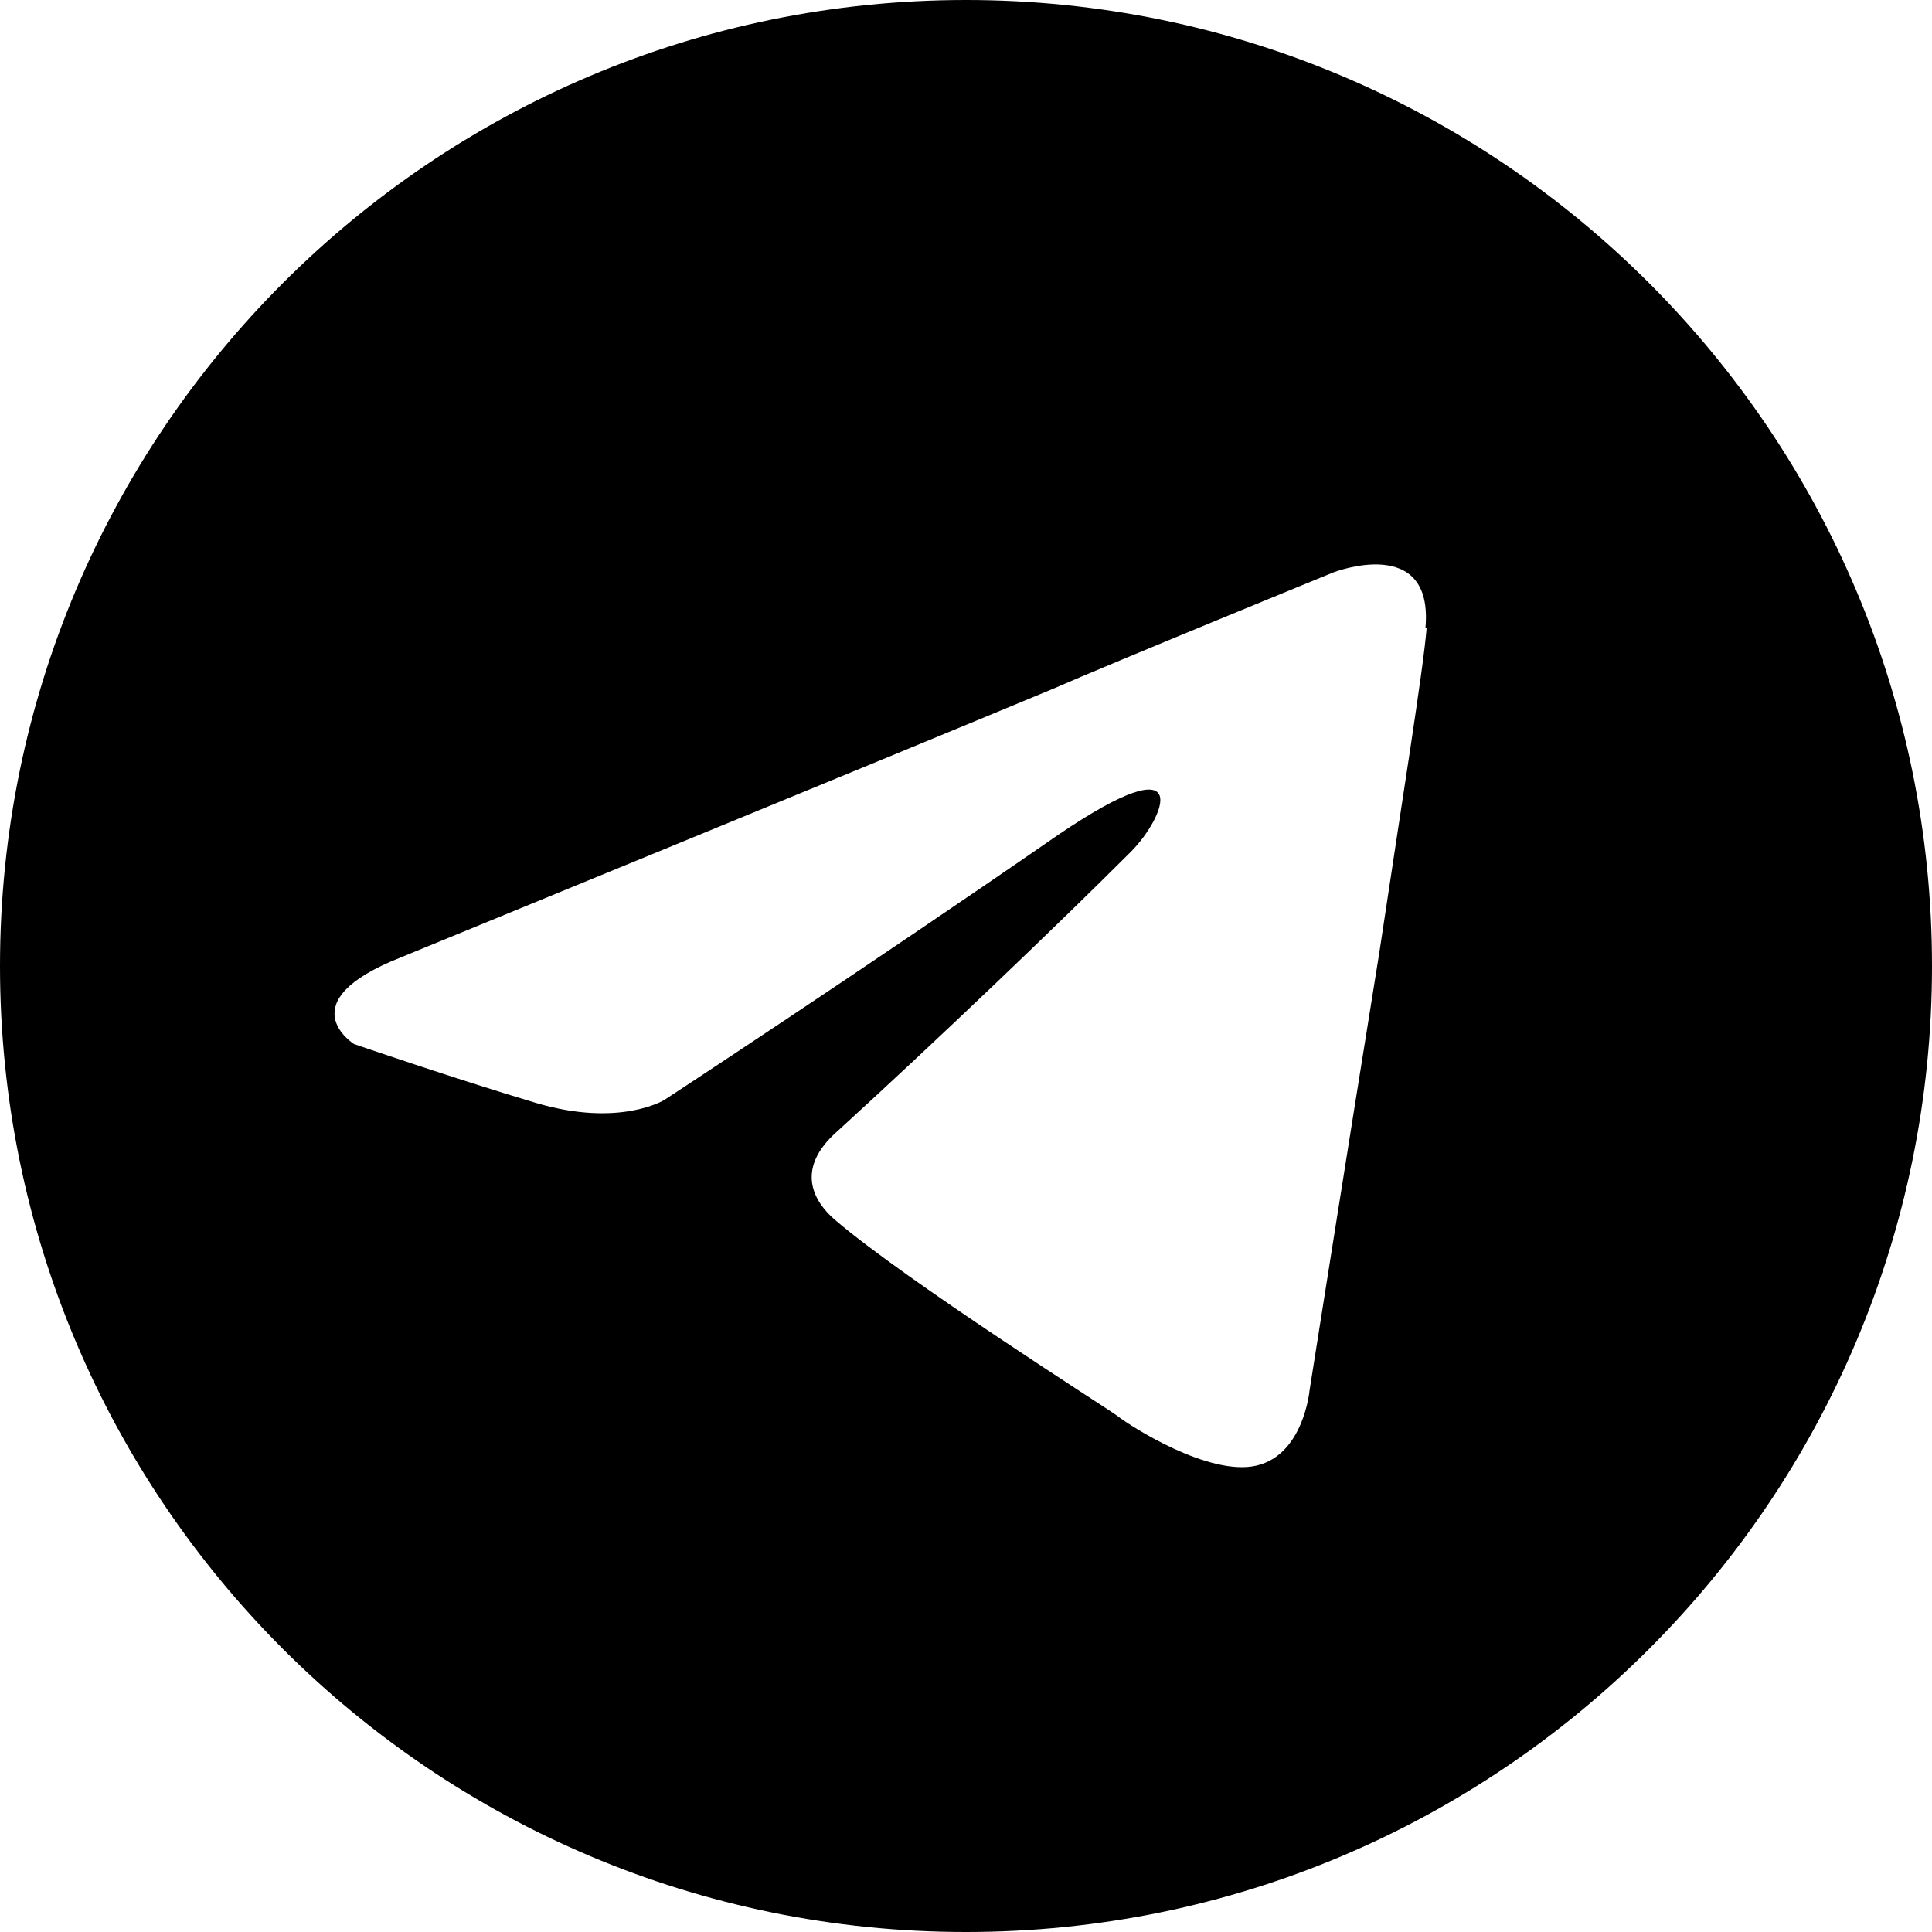
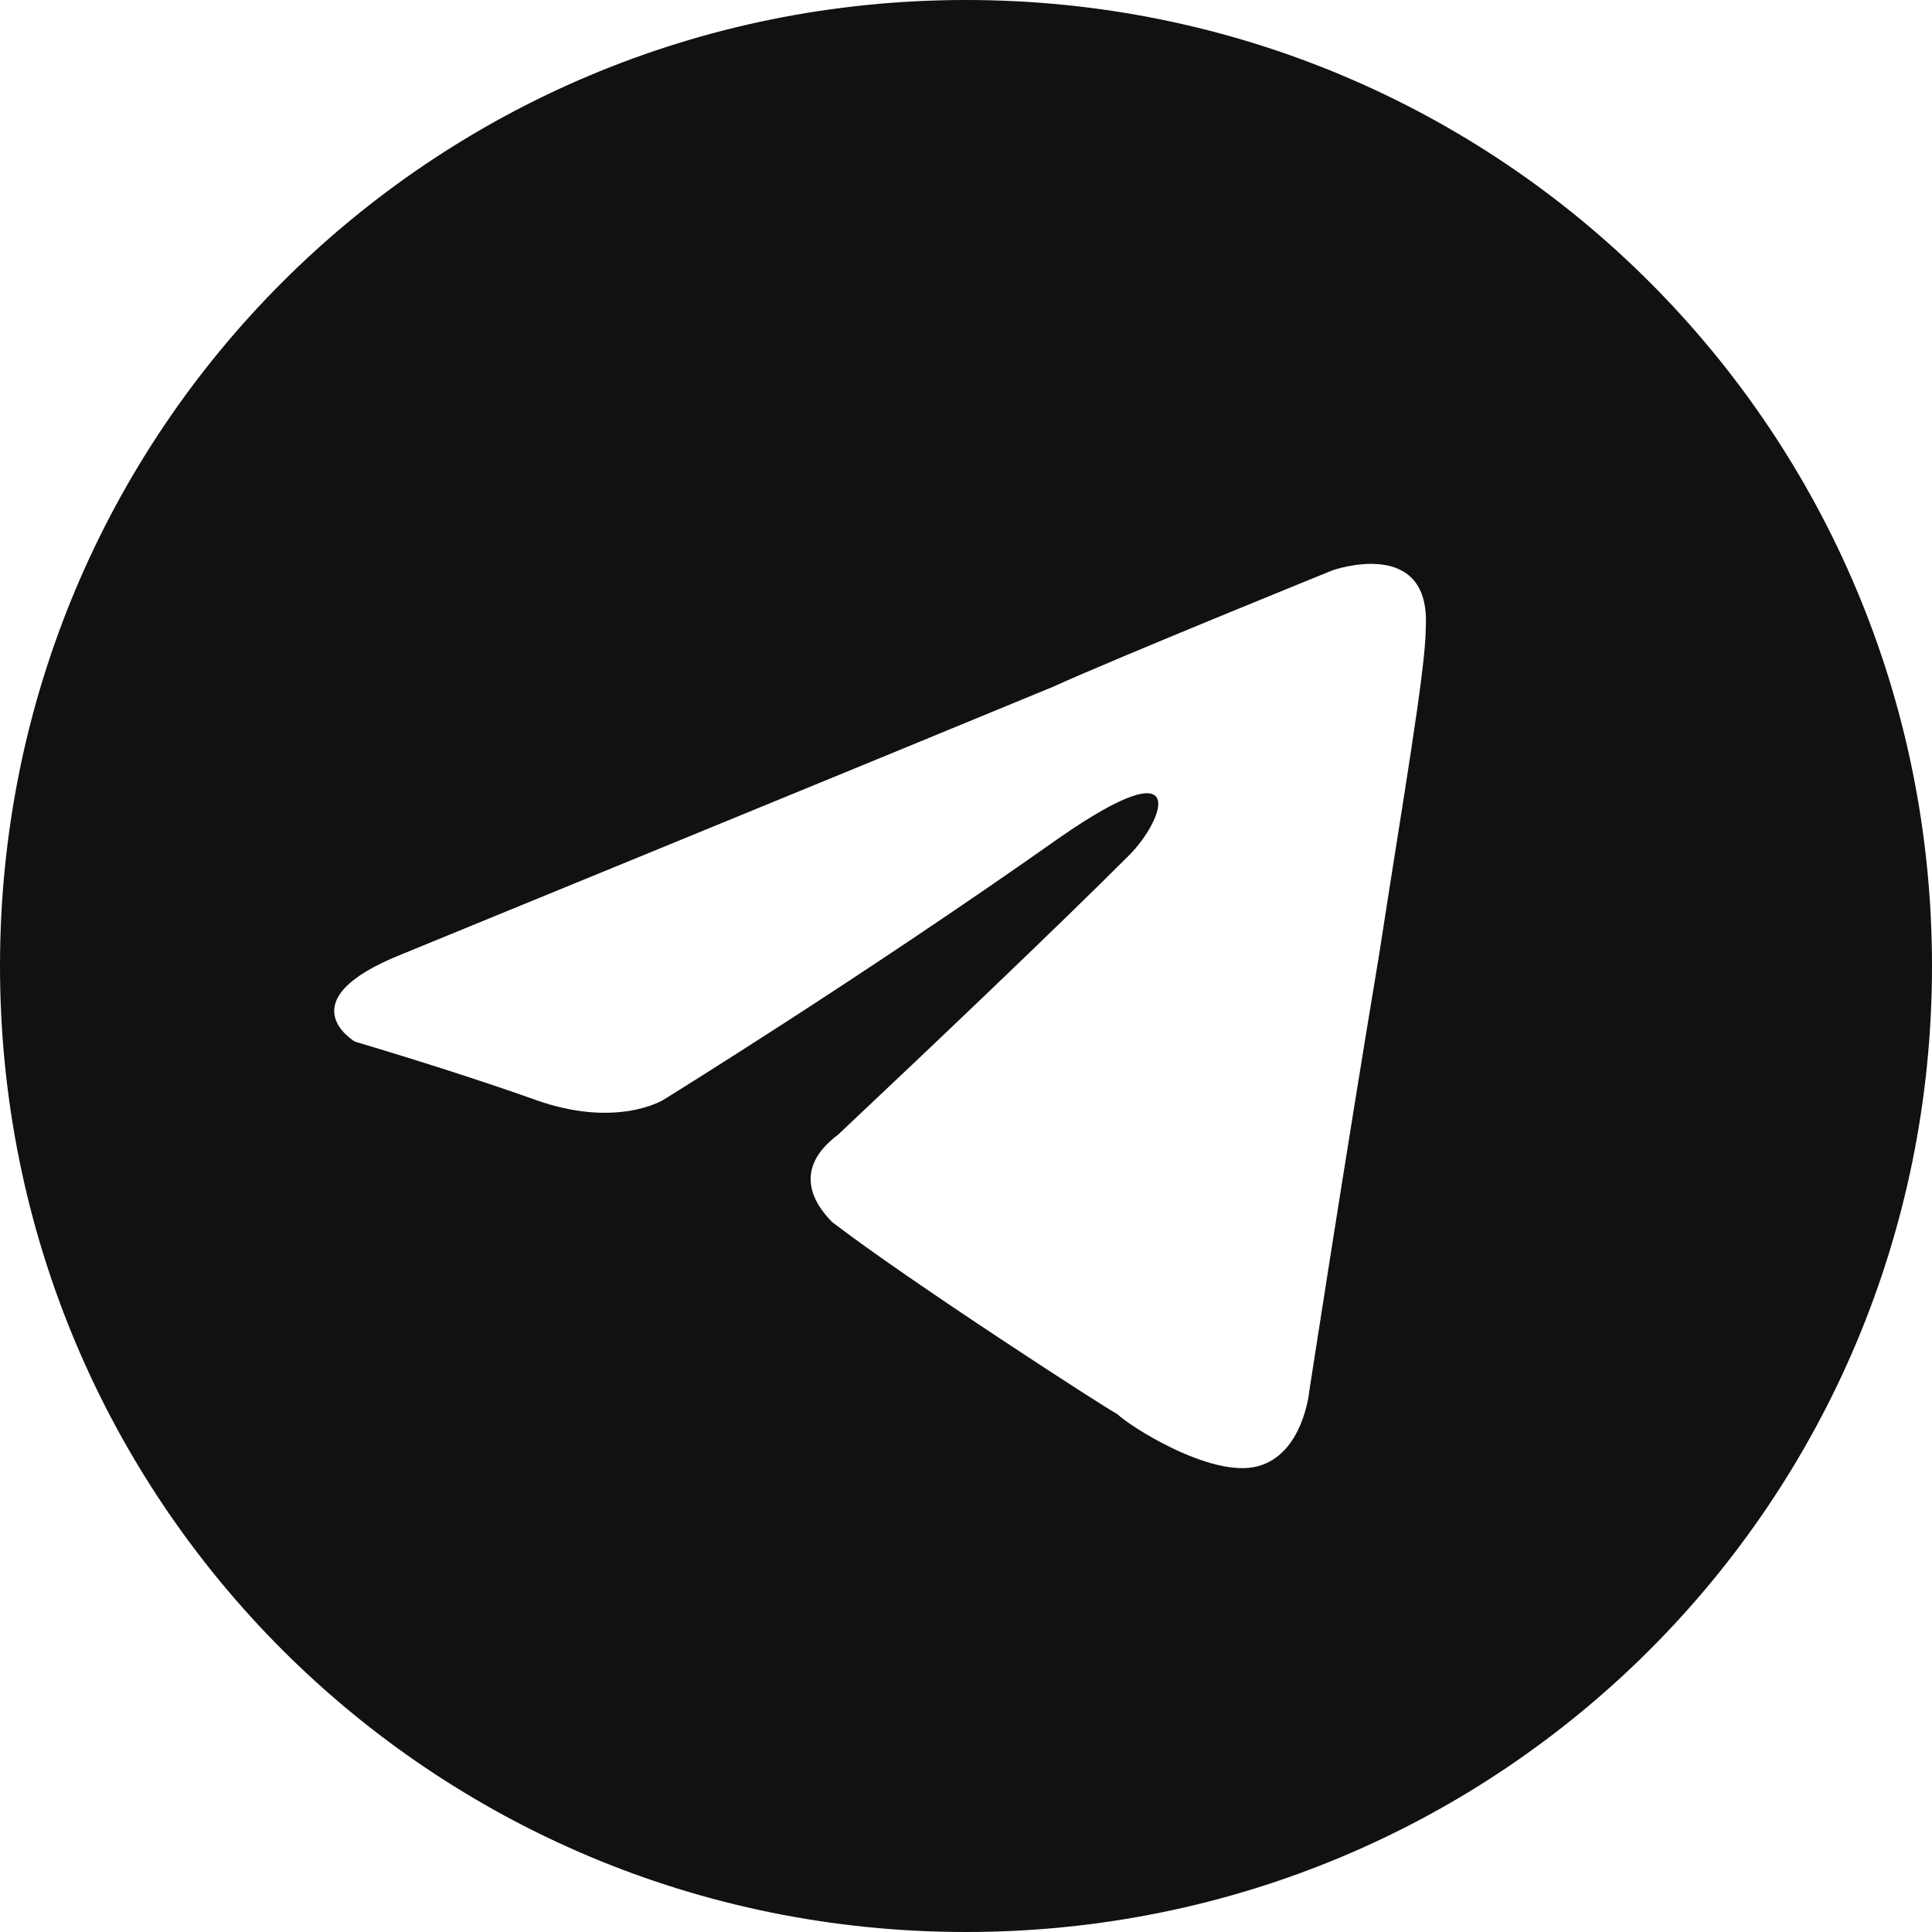
- <svg xmlns="http://www.w3.org/2000/svg" id="Layer_2" data-name="Layer 2" viewBox="0 0 33.18 33.18">
+ <svg xmlns="http://www.w3.org/2000/svg" version="1.1" id="Layer_2_00000160873257633030152850000010590580976017118100_" x="0px" y="0px" viewBox="0 0 33.2 33.2" style="enable-background:new 0 0 33.2 33.2;" xml:space="preserve">
+   <style type="text/css">
+ 	.st0{fill:#111111;}
+ </style>
  <g id="ELEMENTS">
-     <path d="M16.59,0C7.43,0,0,7.43,0,16.59s7.43,16.59,16.59,16.59,16.59-7.43,16.59-16.59S25.75,0,16.59,0Zm7.91,10.79c-.05,.67-.43,3.02-.81,5.56-.58,3.6-1.2,7.53-1.2,7.53,0,0-.1,1.1-.91,1.29-.81,.19-2.16-.67-2.4-.86-.19-.14-3.6-2.3-4.84-3.36-.34-.29-.72-.86,.05-1.53,1.73-1.58,3.79-3.55,5.03-4.79,.58-.58,1.15-1.92-1.25-.29-3.4,2.35-6.76,4.55-6.76,4.55,0,0-.77,.48-2.21,.05-1.44-.43-3.12-1.01-3.12-1.01,0,0-1.15-.72,.81-1.49,0,0,8.29-3.4,11.17-4.6,1.1-.48,4.84-2.01,4.84-2.01,0,0,1.73-.67,1.58,.96Z" />
+     <path class="st0" d="M16.6,0C7.4,0,0,7.4,0,16.6s7.4,16.6,16.6,16.6s16.6-7.4,16.6-16.6S25.8,0,16.6,0z M24.5,10.8   c0,0.7-0.4,3-0.8,5.6c-0.6,3.6-1.2,7.5-1.2,7.5s-0.1,1.1-0.9,1.3s-2.2-0.7-2.4-0.9C19,24.2,15.6,22,14.3,21   c-0.3-0.3-0.7-0.9,0.1-1.5c1.7-1.6,3.8-3.6,5-4.8c0.6-0.6,1.1-1.9-1.2-0.3c-3.4,2.4-6.8,4.5-6.8,4.5s-0.8,0.5-2.2,0s-3.1-1-3.1-1   s-1.2-0.7,0.8-1.5c0,0,8.3-3.4,11.2-4.6c1.1-0.5,4.8-2,4.8-2S24.6,9.2,24.5,10.8L24.5,10.8z" />
  </g>
</svg>
